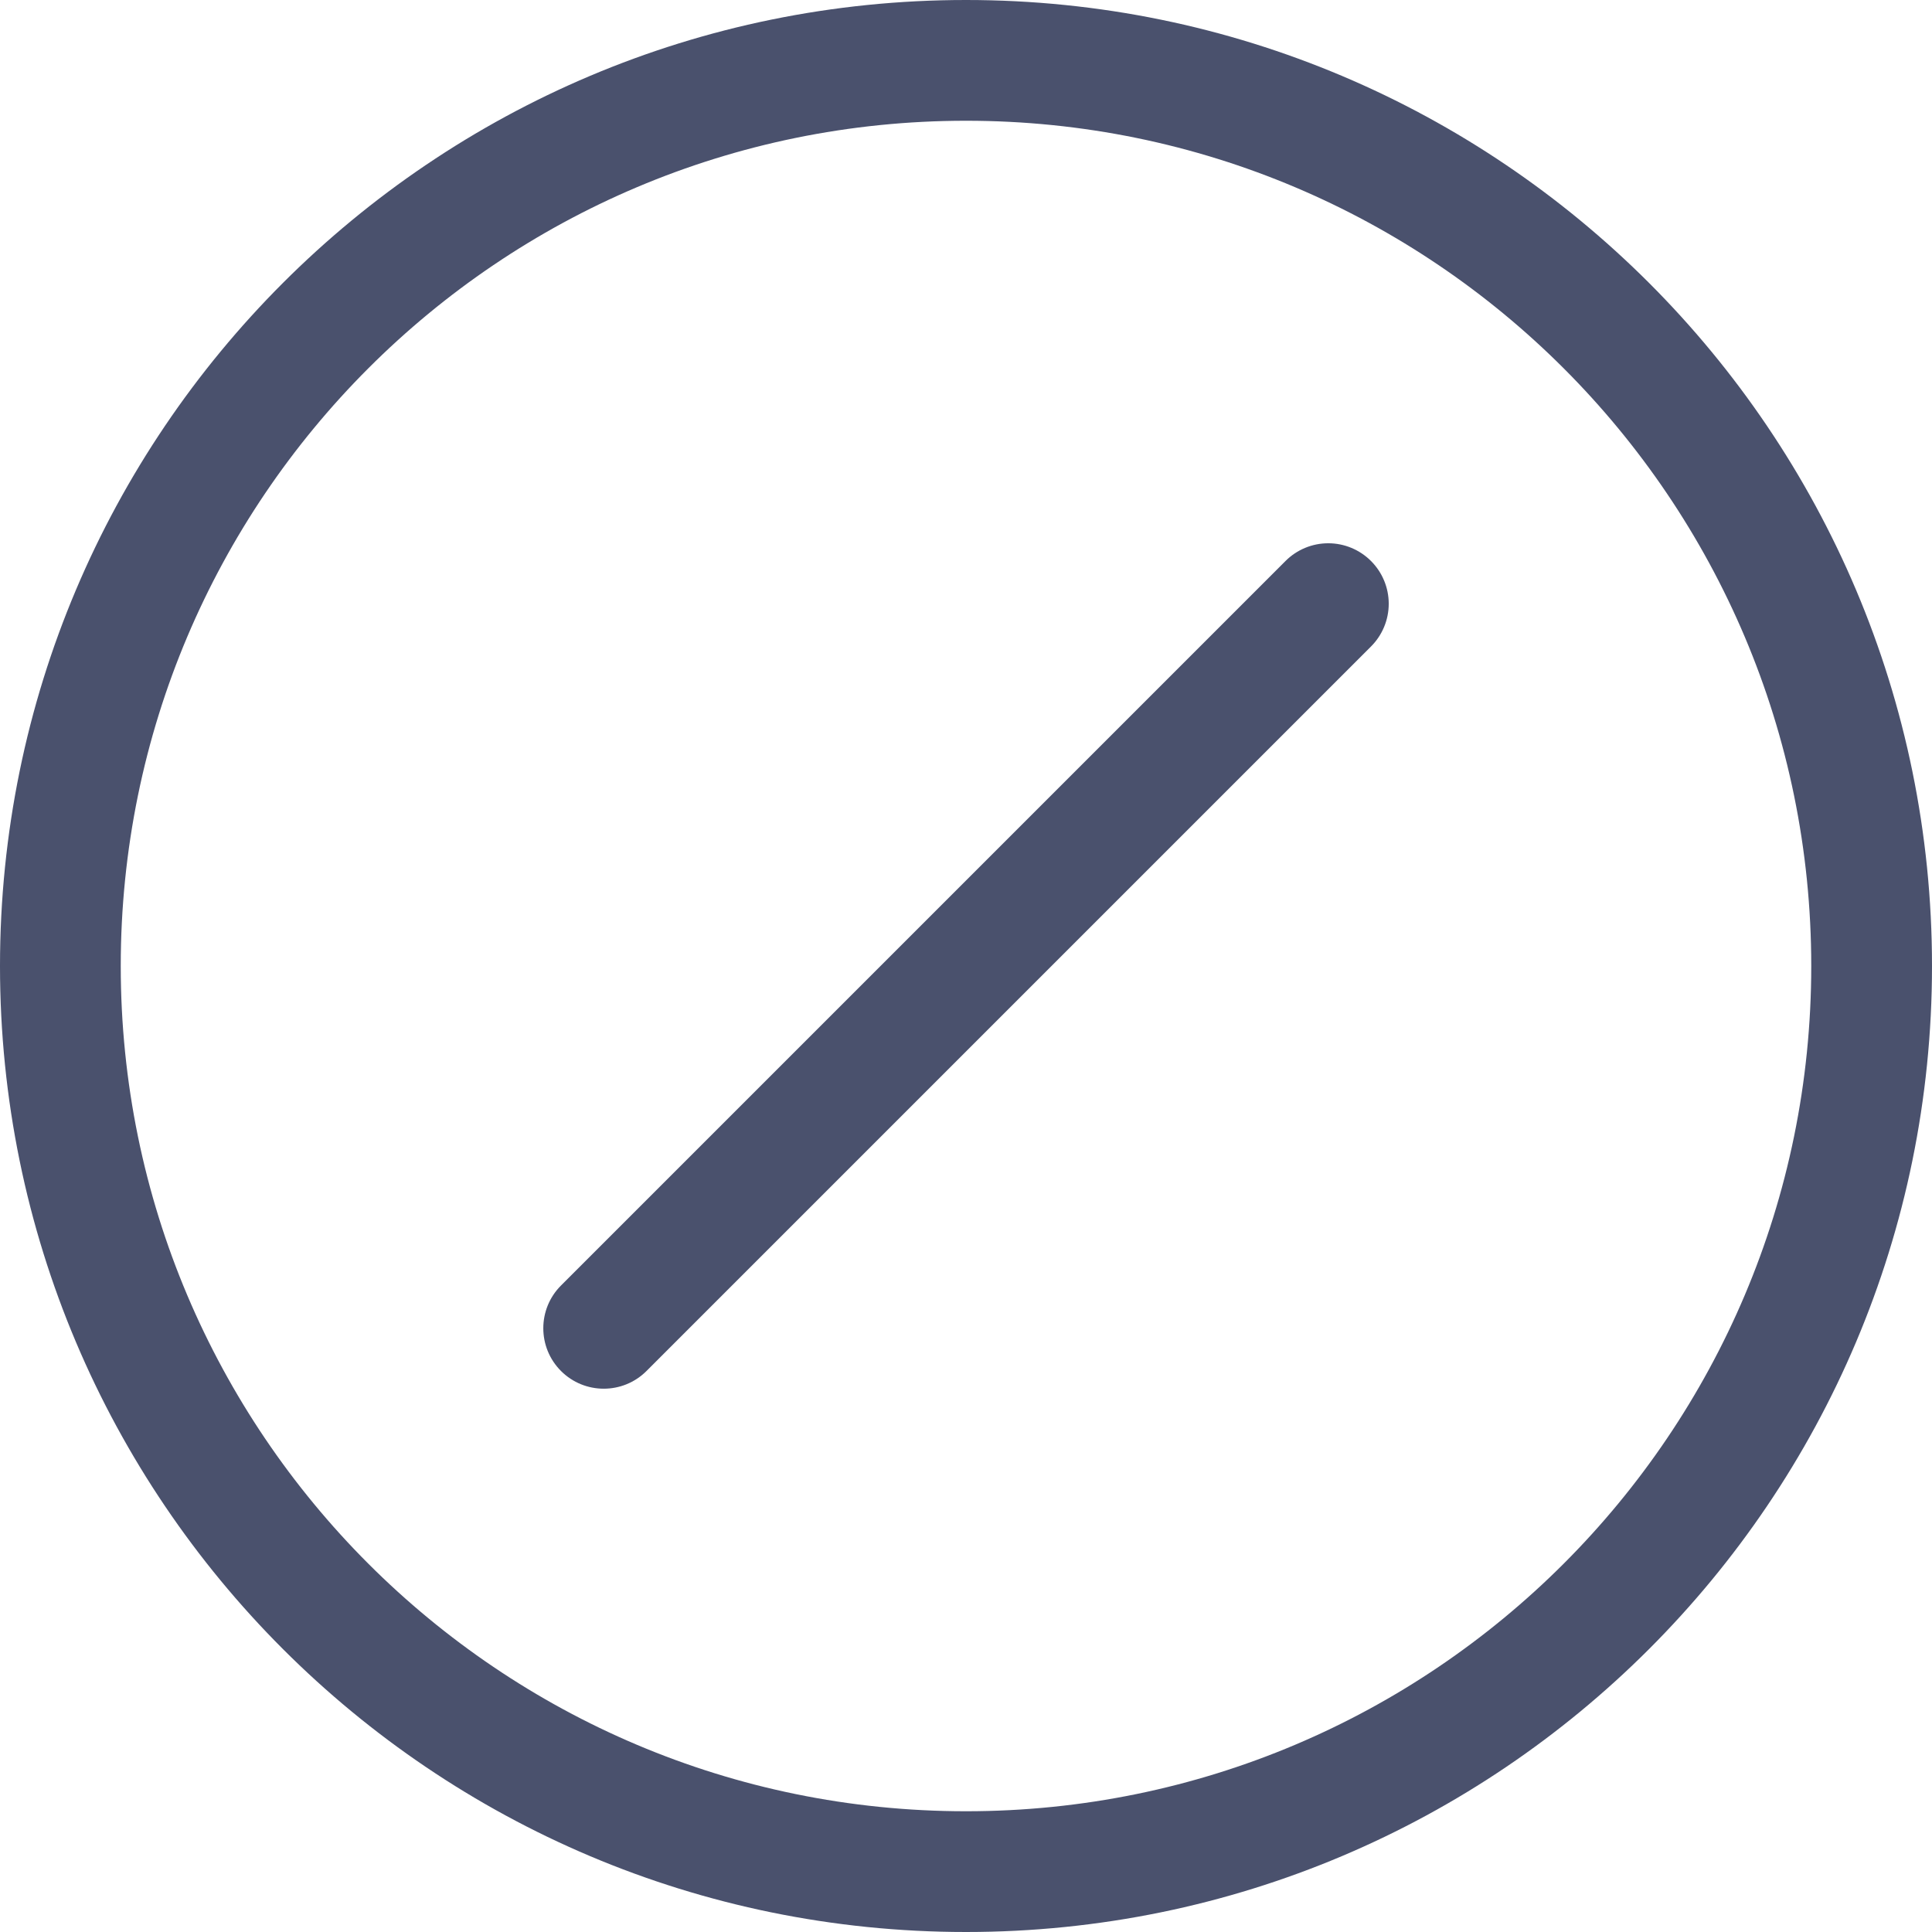
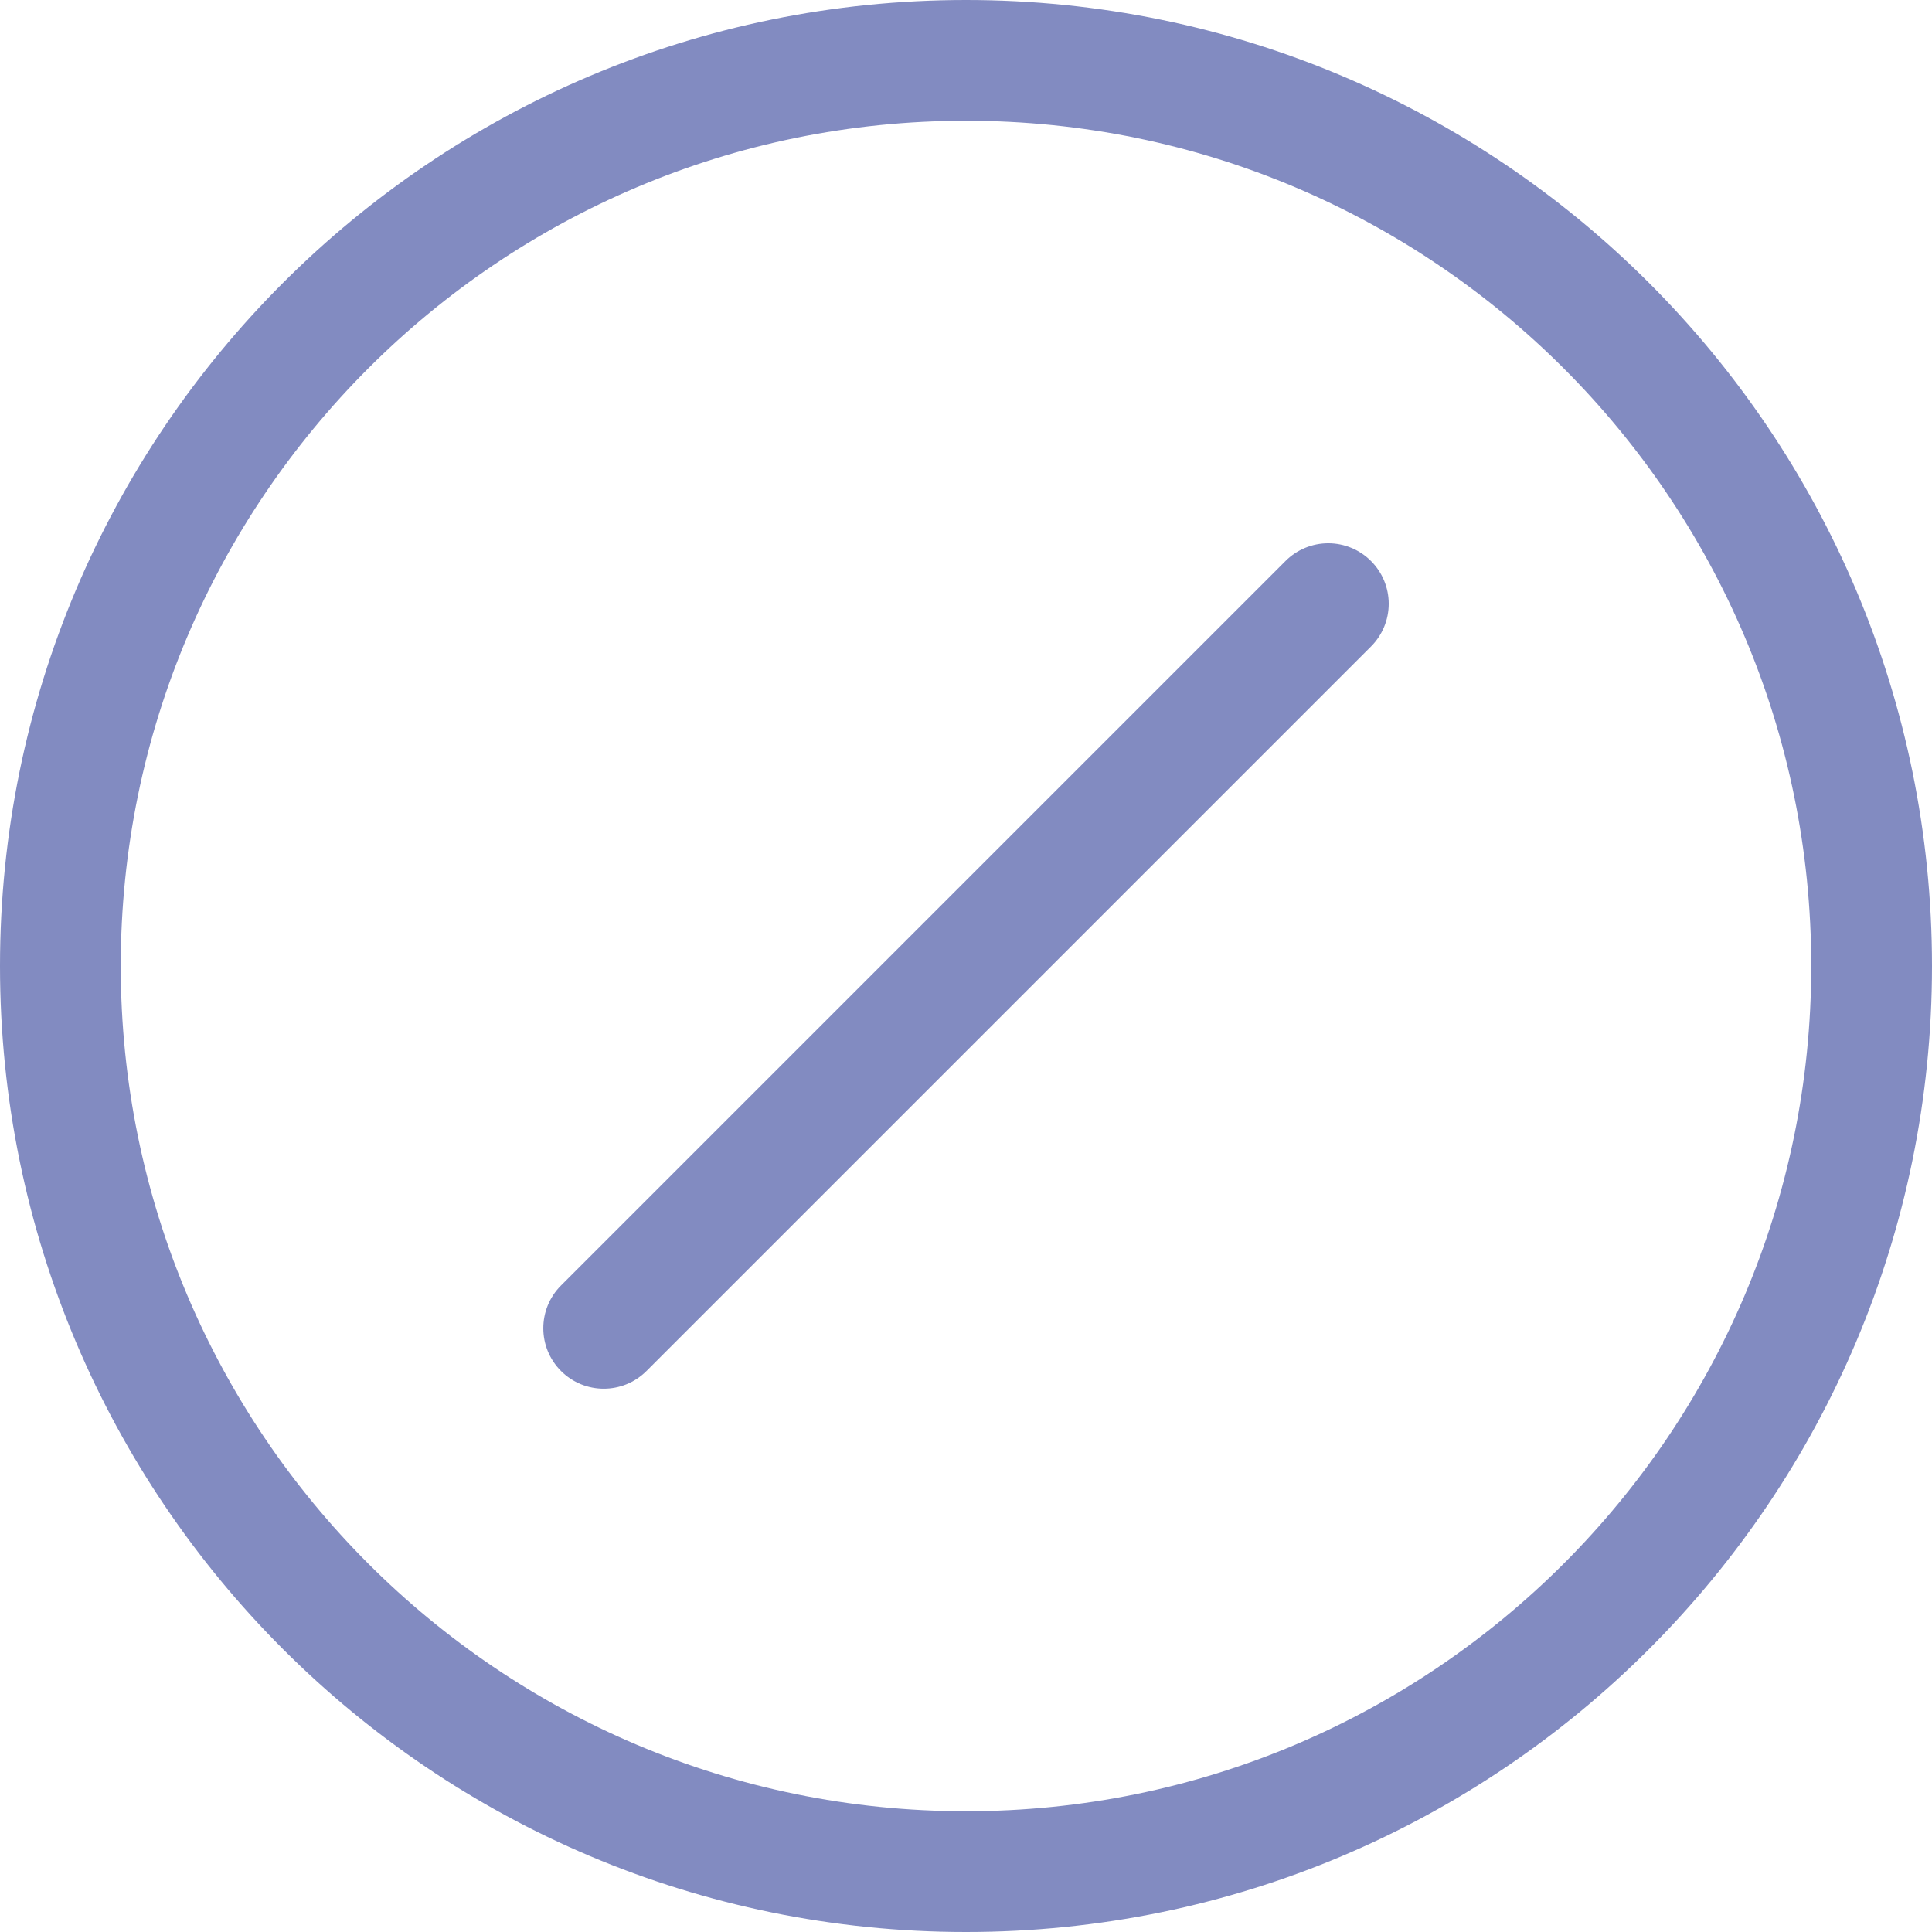
- <svg xmlns="http://www.w3.org/2000/svg" width="16" height="16" fill="#4A516D" class="bi bi-slash-circle" viewBox="0 0 16 16">
+ <svg xmlns="http://www.w3.org/2000/svg" width="16" height="16" fill="#828bc1" class="bi bi-slash-circle" viewBox="0 0 16 16">
  <path d="M8 15A7 7 0 1 1 8 1a7 7 0 0 1 0 14m0 1A8 8 0 1 0 8 0a8 8 0 0 0 0 16" />
  <path d="M11.354 4.646a.5.5 0 0 0-.708 0l-6 6a.5.5 0 0 0 .708.708l6-6a.5.5 0 0 0 0-.708" />
</svg>
